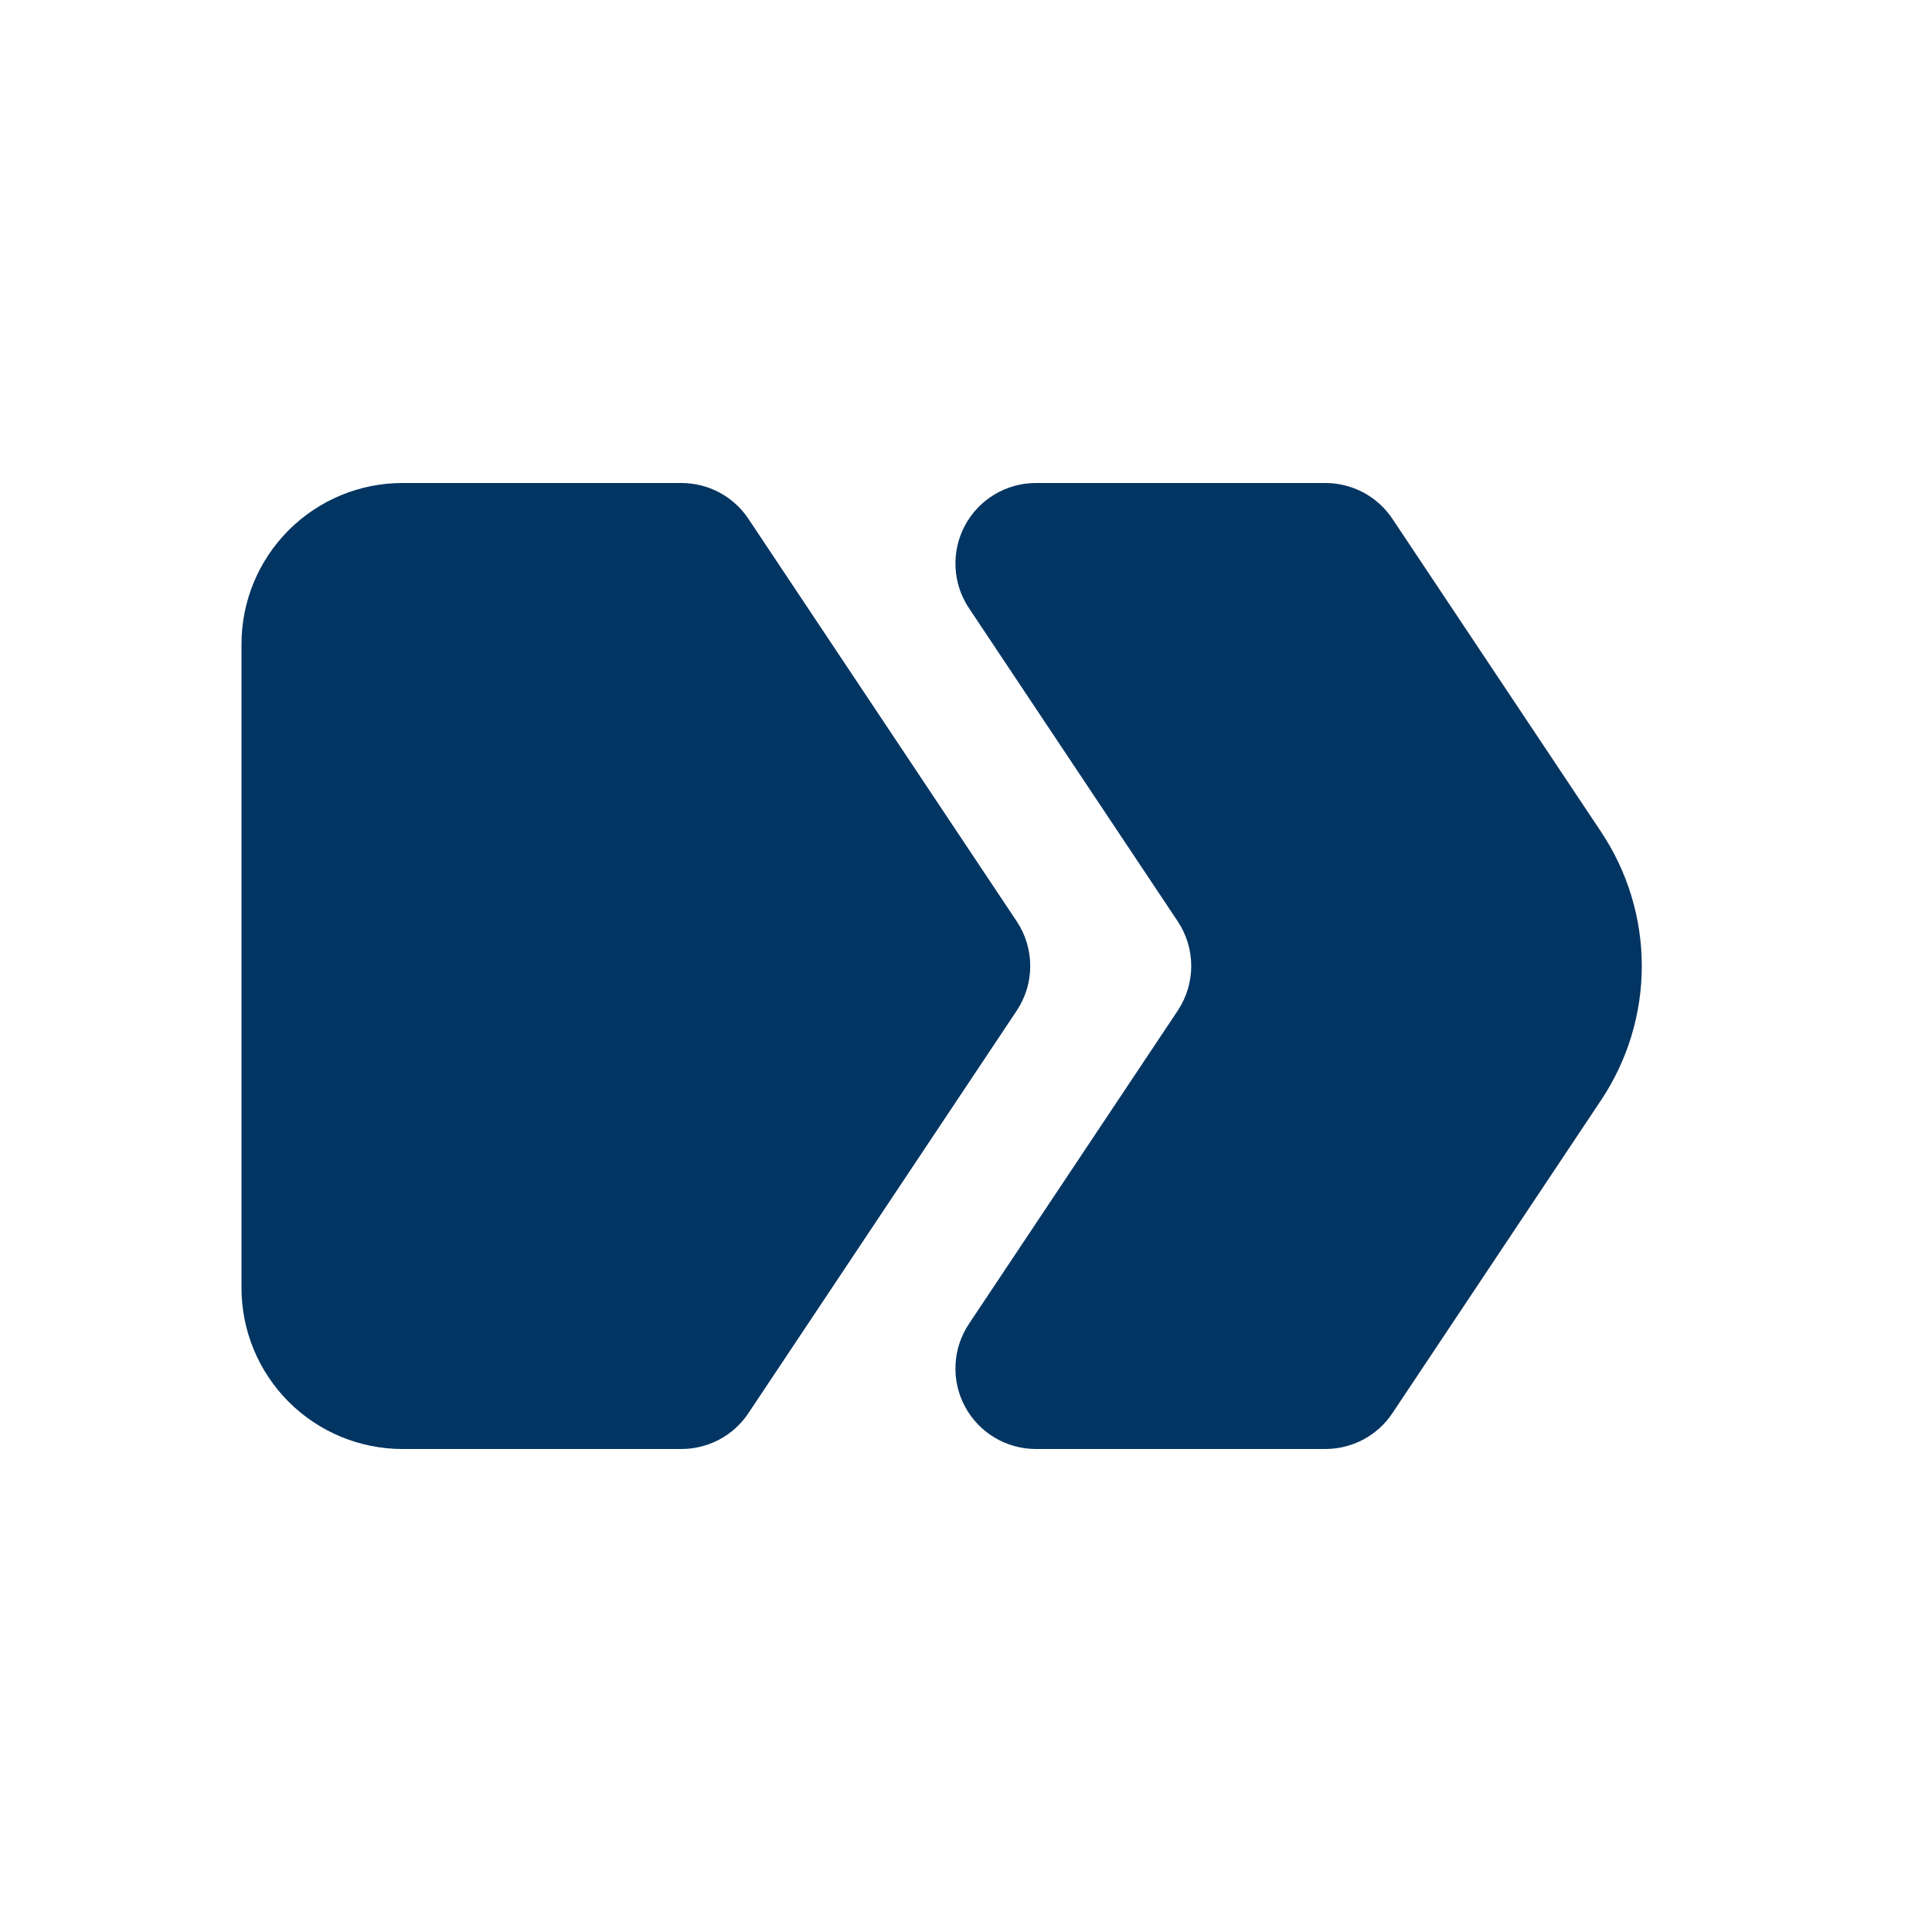
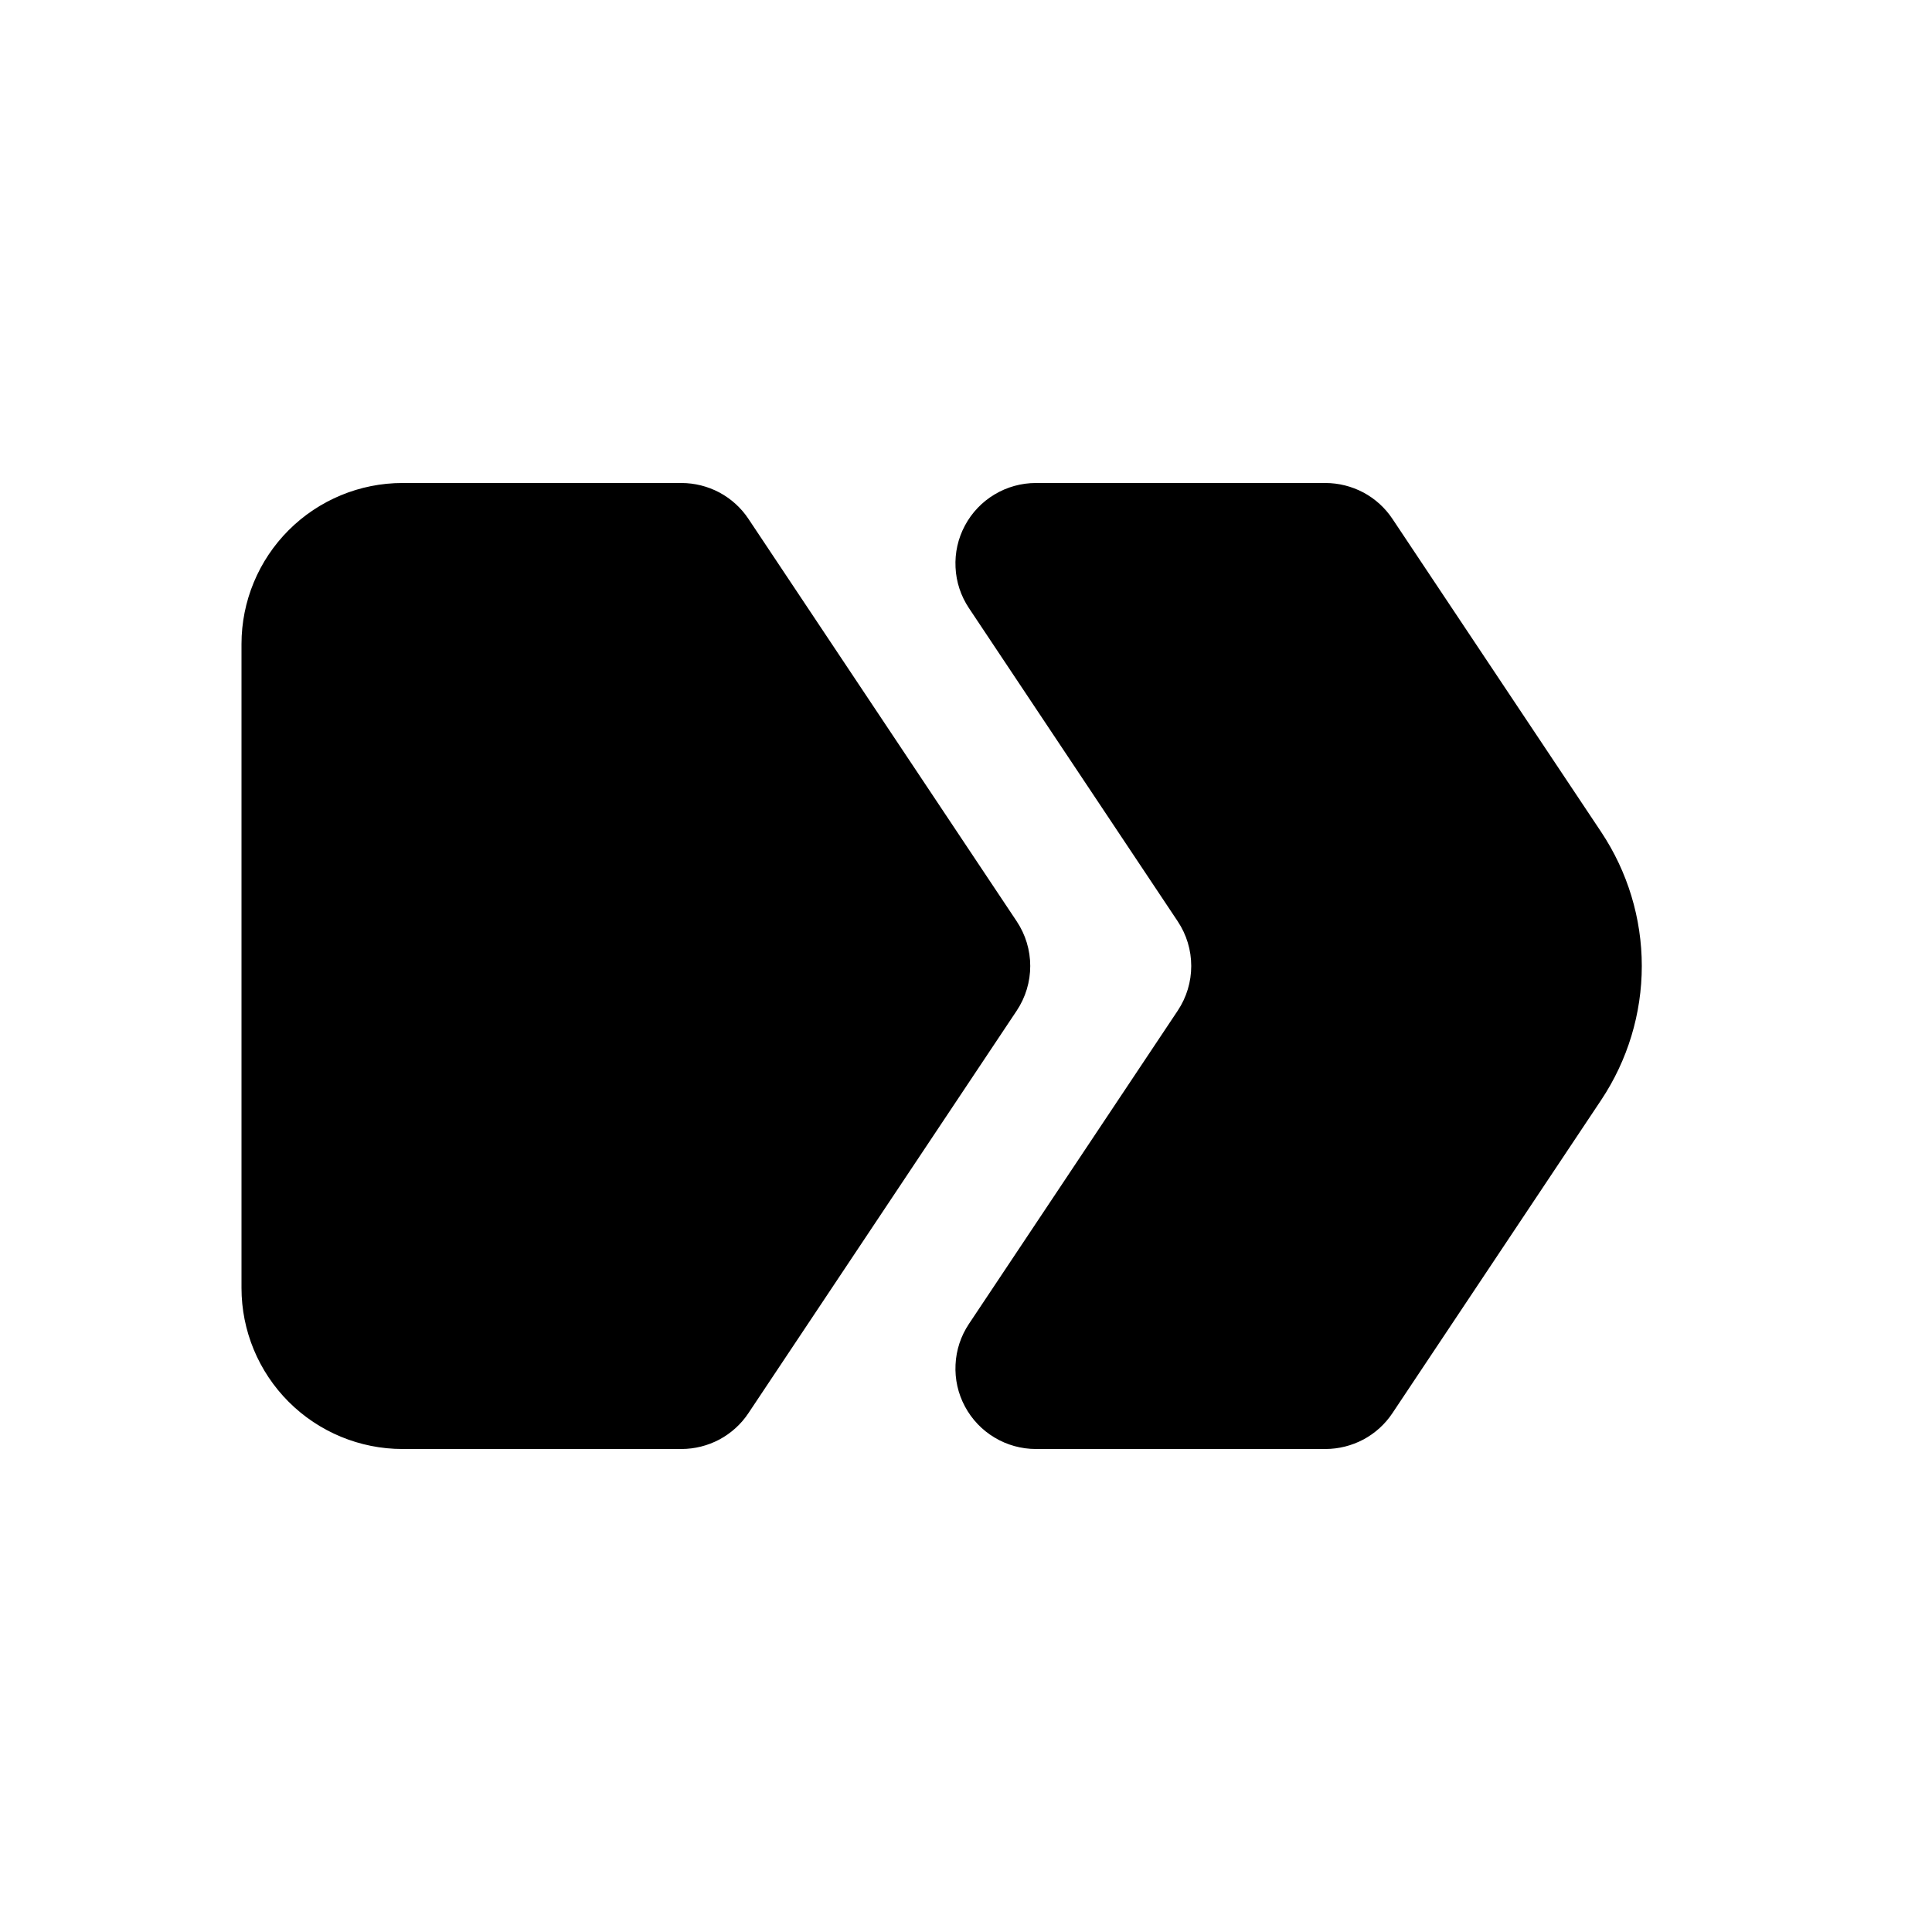
- <svg xmlns="http://www.w3.org/2000/svg" width="24" height="24" viewBox="0 0 24 24" fill="none">
-   <path d="M8.465 6H5C4.47 6 3.961 6.211 3.586 6.586C3.211 6.961 3 7.47 3 8V16C3 16.53 3.211 17.039 3.586 17.414C3.961 17.789 4.47 18 5 18H8.465C8.629 18 8.792 17.959 8.937 17.882C9.082 17.804 9.206 17.692 9.297 17.555L12.63 12.555C12.74 12.39 12.798 12.197 12.798 12C12.798 11.803 12.74 11.61 12.63 11.445L9.297 6.445C9.206 6.308 9.082 6.196 8.937 6.118C8.792 6.041 8.629 6 8.465 6ZM16.465 6H12.868C12.688 6 12.51 6.049 12.355 6.142C12.199 6.235 12.072 6.369 11.987 6.528C11.901 6.688 11.861 6.867 11.87 7.048C11.878 7.229 11.936 7.404 12.037 7.555L14.63 11.445C14.74 11.61 14.798 11.803 14.798 12C14.798 12.197 14.74 12.39 14.63 12.555L12.037 16.445C11.936 16.596 11.878 16.771 11.87 16.952C11.861 17.133 11.901 17.312 11.987 17.472C12.072 17.631 12.199 17.765 12.355 17.858C12.51 17.951 12.688 18 12.868 18H16.465C16.629 18 16.791 17.959 16.937 17.882C17.082 17.804 17.206 17.692 17.297 17.555L19.891 13.664C20.219 13.171 20.395 12.592 20.395 12C20.395 11.408 20.219 10.829 19.891 10.336L17.297 6.445C17.206 6.308 17.082 6.196 16.937 6.118C16.791 6.041 16.629 6 16.465 6Z" fill="#033562" />
+ <svg xmlns="http://www.w3.org/2000/svg" viewBox="0 0 24 24">
+   <path d="M8.465 6H5C4.47 6 3.961 6.211 3.586 6.586C3.211 6.961 3 7.47 3 8V16C3 16.53 3.211 17.039 3.586 17.414C3.961 17.789 4.47 18 5 18H8.465C8.629 18 8.792 17.959 8.937 17.882C9.082 17.804 9.206 17.692 9.297 17.555L12.63 12.555C12.74 12.39 12.798 12.197 12.798 12C12.798 11.803 12.74 11.61 12.63 11.445L9.297 6.445C9.206 6.308 9.082 6.196 8.937 6.118C8.792 6.041 8.629 6 8.465 6ZM16.465 6H12.868C12.688 6 12.51 6.049 12.355 6.142C12.199 6.235 12.072 6.369 11.987 6.528C11.901 6.688 11.861 6.867 11.87 7.048C11.878 7.229 11.936 7.404 12.037 7.555L14.63 11.445C14.74 11.61 14.798 11.803 14.798 12C14.798 12.197 14.74 12.39 14.63 12.555L12.037 16.445C11.936 16.596 11.878 16.771 11.87 16.952C11.861 17.133 11.901 17.312 11.987 17.472C12.072 17.631 12.199 17.765 12.355 17.858C12.51 17.951 12.688 18 12.868 18H16.465C16.629 18 16.791 17.959 16.937 17.882C17.082 17.804 17.206 17.692 17.297 17.555L19.891 13.664C20.219 13.171 20.395 12.592 20.395 12C20.395 11.408 20.219 10.829 19.891 10.336L17.297 6.445C17.206 6.308 17.082 6.196 16.937 6.118C16.791 6.041 16.629 6 16.465 6Z" />
</svg>
